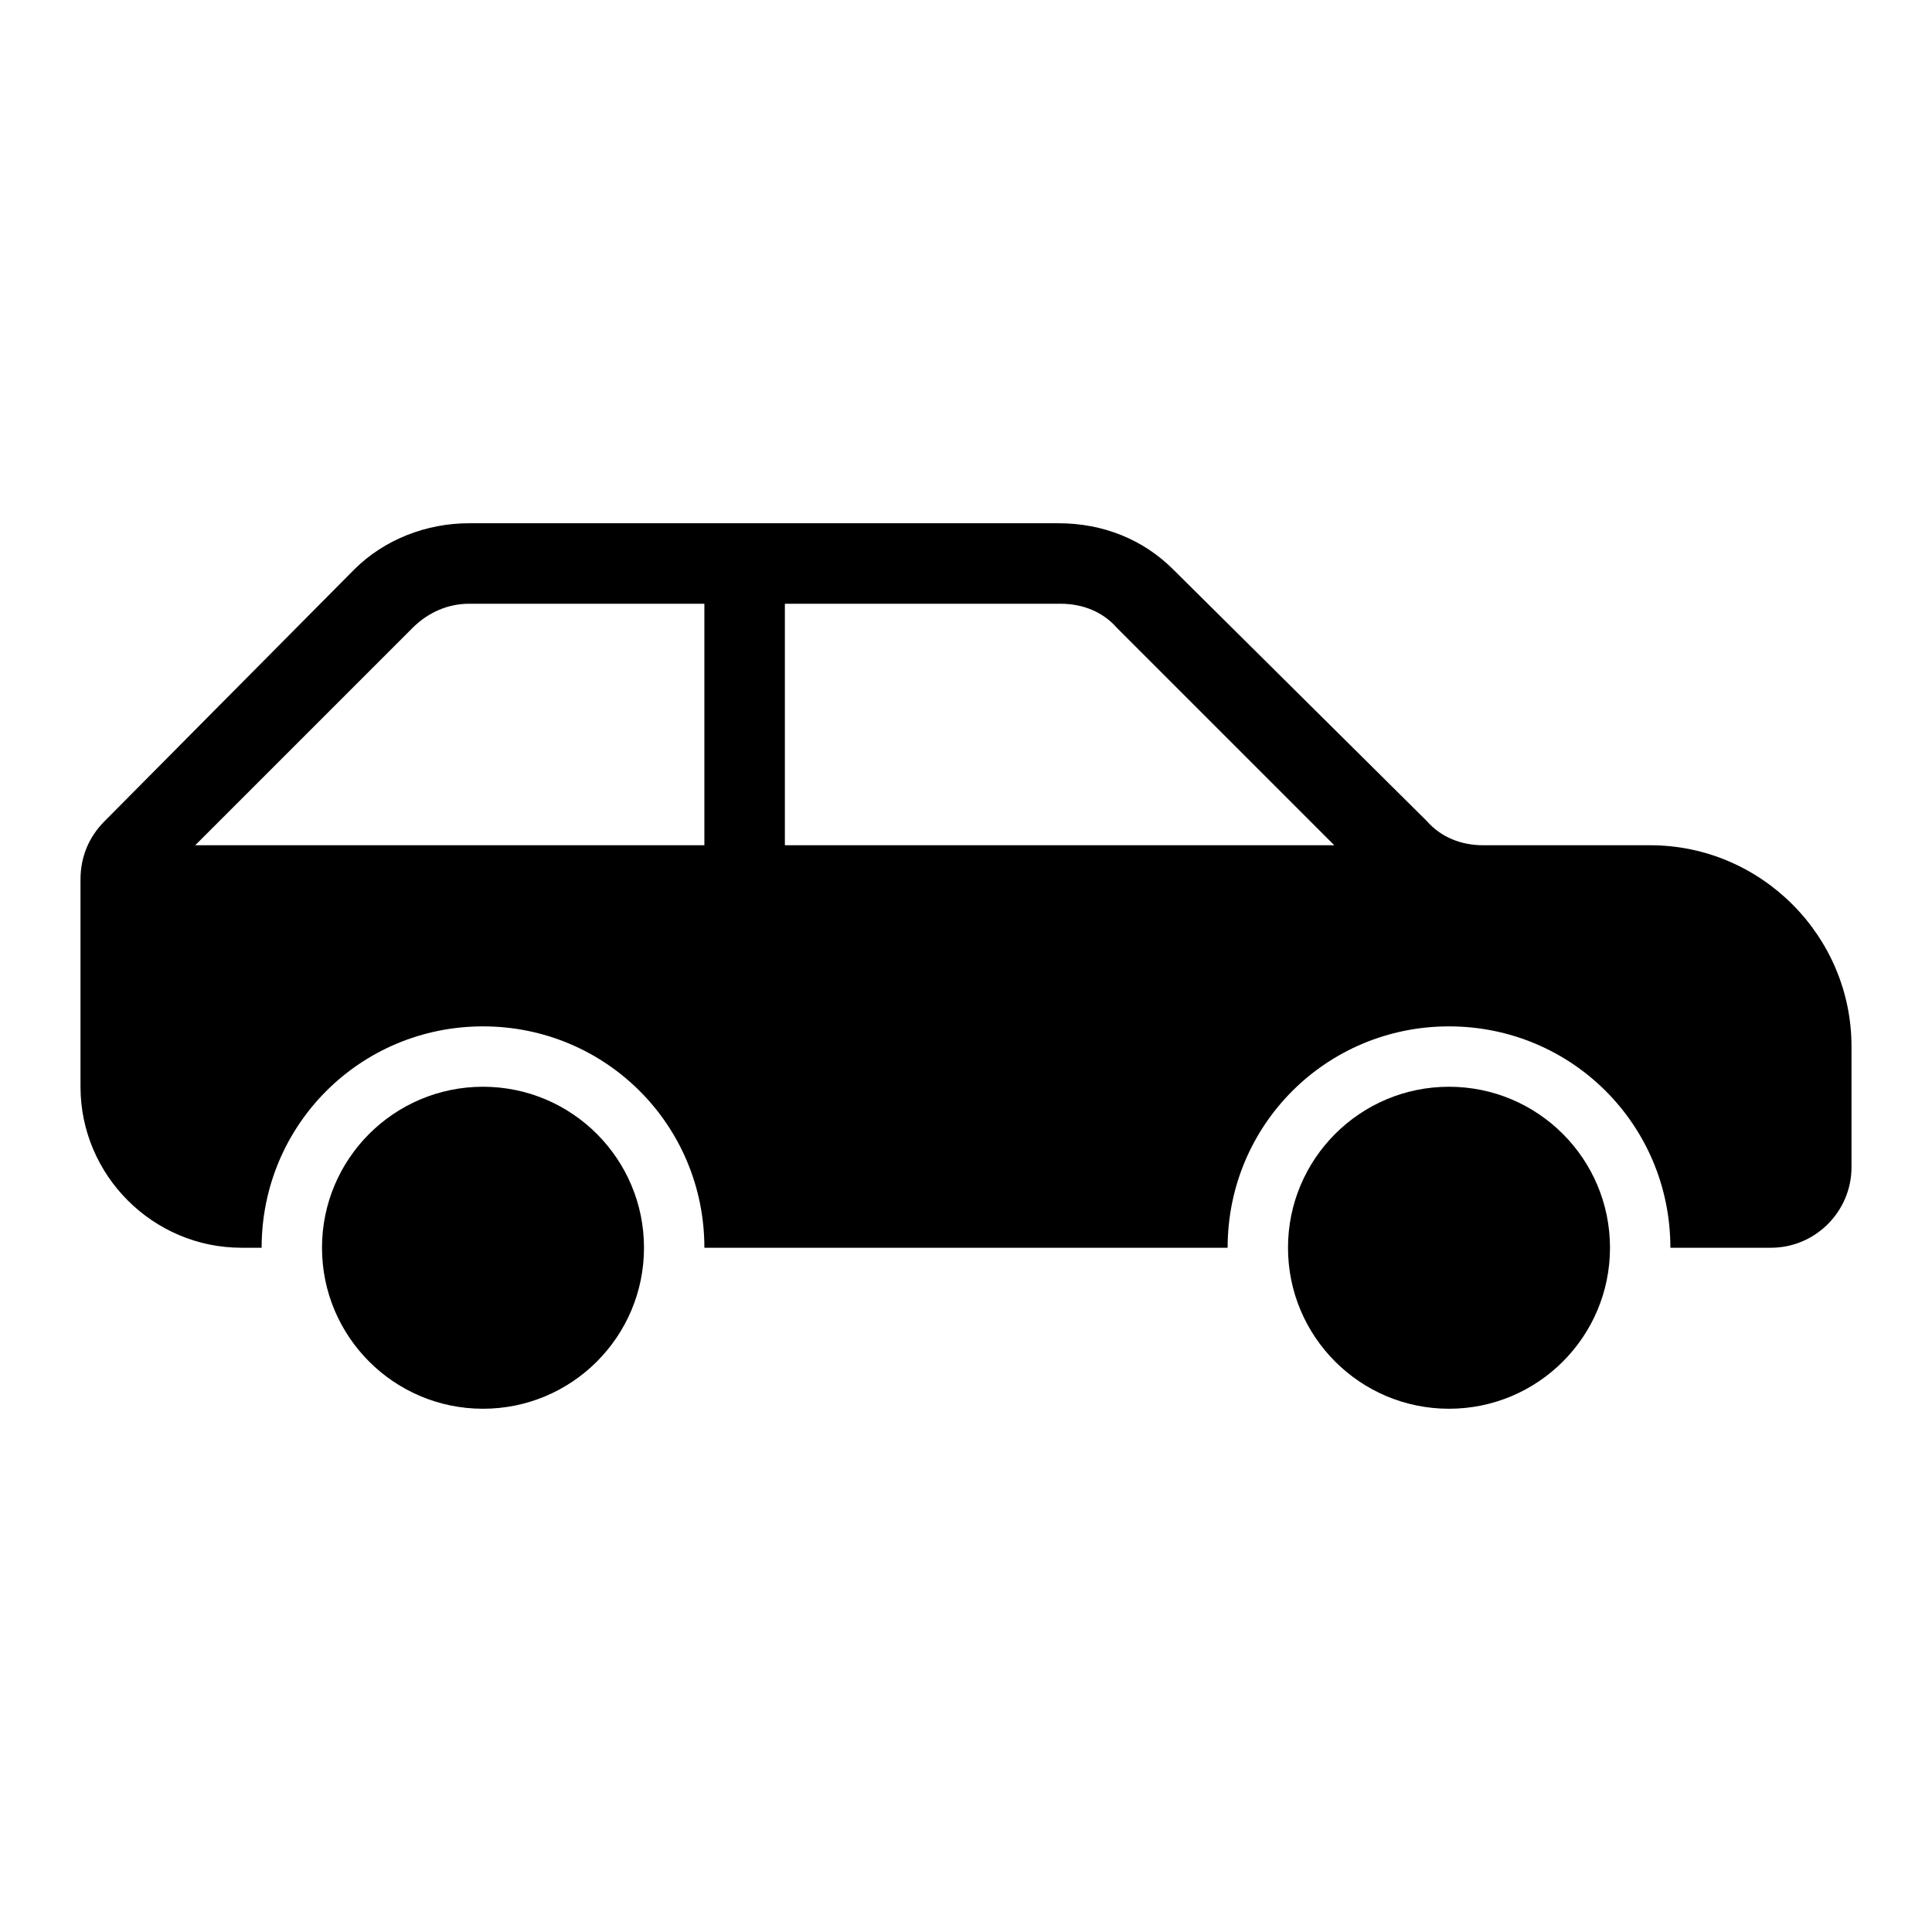
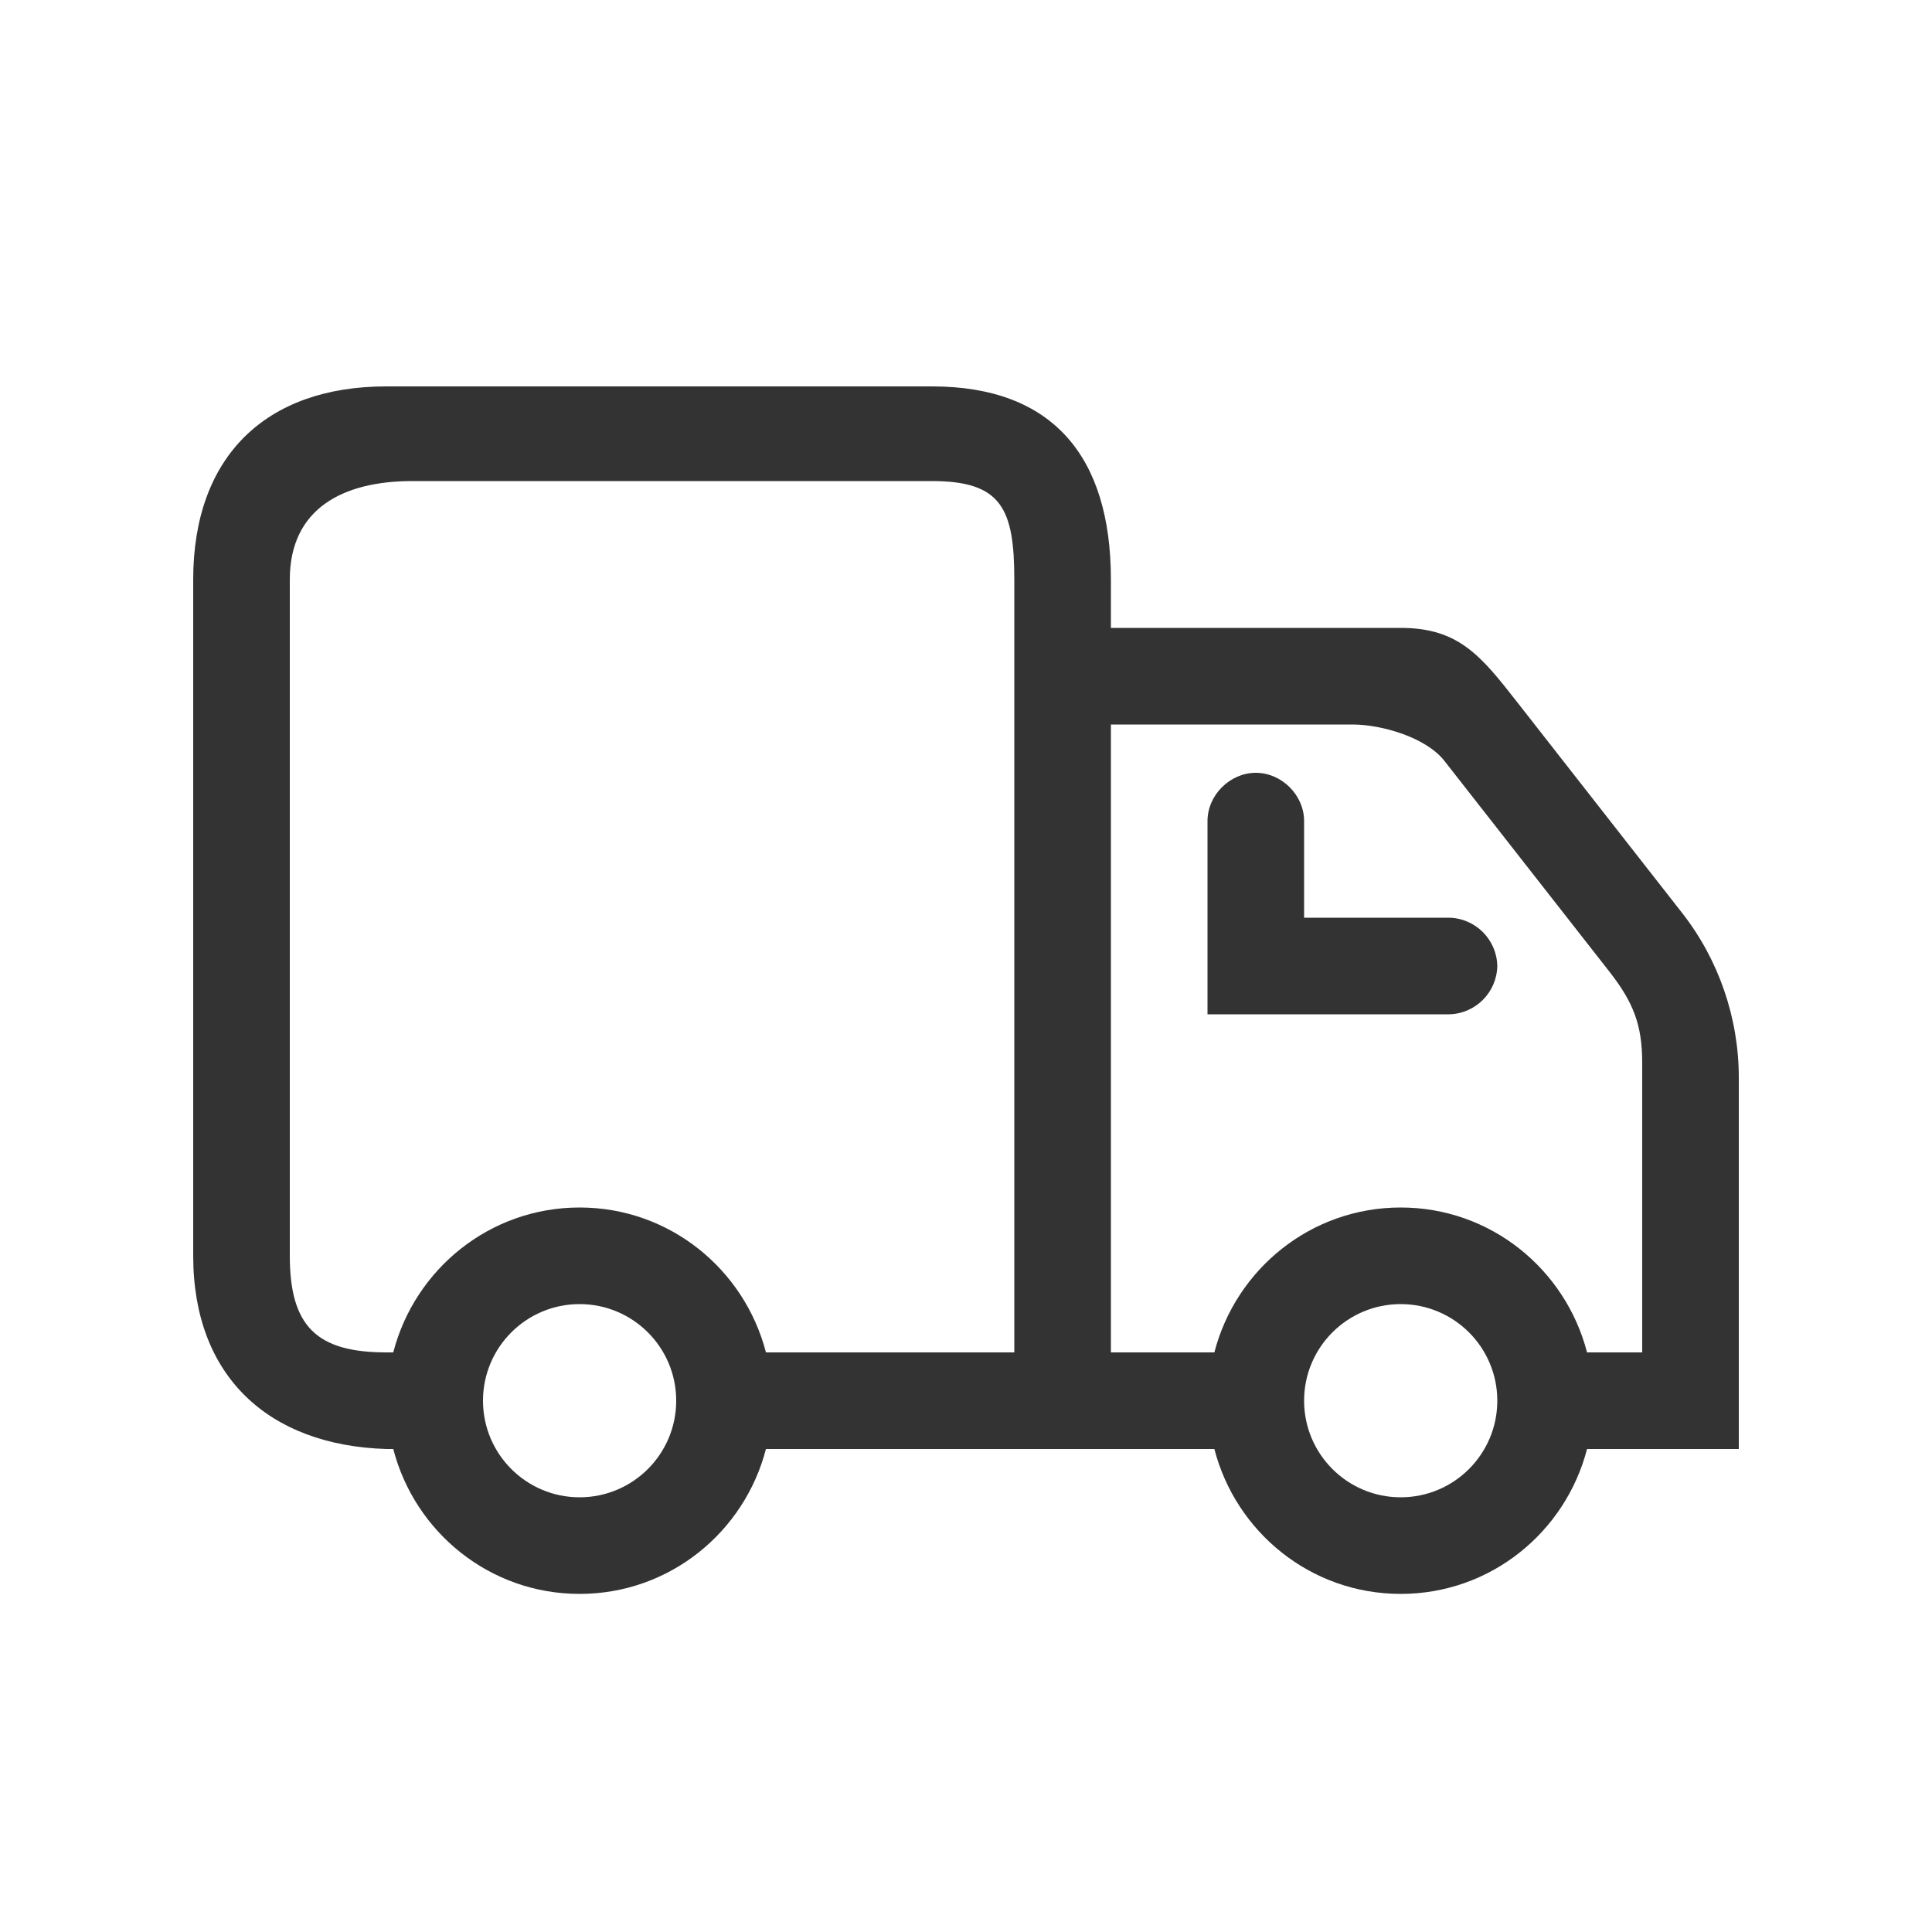
- <svg xmlns="http://www.w3.org/2000/svg" width="96" height="96" overflow="hidden">
-   <defs>
-     <clipPath id="clip0">
-       <rect x="530" y="456" width="96" height="96" />
-     </clipPath>
-   </defs>
-   <g clip-path="url(#clip0)" transform="translate(-530 -456)">
-     <path d="M562 518C562 522.418 558.418 526 554 526 549.582 526 546 522.418 546 518 546 513.582 549.582 510 554 510 558.418 510 562 513.582 562 518Z" />
-     <path d="M610 518C610 522.418 606.418 526 602 526 597.582 526 594 522.418 594 518 594 513.582 597.582 510 602 510 606.418 510 610 513.582 610 518Z" />
-     <path d="M569 498 569 486 582.7 486C583.8 486 584.8 486.4 585.5 487.2L596.3 498 569 498ZM565 498 539.7 498 550.5 487.2C551.3 486.4 552.3 486 553.3 486L565 486 565 498ZM612 498 603.7 498C602.6 498 601.6 497.6 600.9 496.8L588.3 484.3C586.8 482.8 584.8 482 582.6 482L553.3 482C551.2 482 549.1 482.8 547.6 484.3L535.2 496.8C534.4 497.6 534 498.6 534 499.7L534 510C534 514.4 537.6 518 542 518L543 518C543 511.9 547.9 507 554 507 560.1 507 565 511.9 565 518L591 518C591 511.9 595.9 507 602 507 608.1 507 613 511.9 613 518L618 518C620.2 518 622 516.2 622 514L622 508C622 502.5 617.5 498 612 498Z" />
-   </g>
+ <svg xmlns="http://www.w3.org/2000/svg" t="1774505473313" class="icon" viewBox="0 0 1024 1024" version="1.1" p-id="5397" width="200" height="200">
+   <path d="M891.648 483.994l-87.654-112.026C784.896 347.546 773.069 332.8 742.4 332.8H588.8v-25.6c0-65.229-30.822-102.4-94.822-102.4H204.8c-64 0-102.4 37.171-102.4 102.4v358.4c0 64 40.038 100.506 102.4 102.4h3.635c11.418 44.083 51.098 76.8 98.765 76.8s87.347-32.717 98.765-76.8h237.67c11.418 44.083 51.098 76.8 98.765 76.8s87.347-32.717 98.765-76.8H921.6V571.136c0-31.54-10.65-62.464-29.952-87.142zM307.2 793.6a51.2 51.2 0 1 1 0-102.4 51.2 51.2 0 0 1 0 102.4z m230.4-76.8H405.965C394.547 672.717 354.867 640 307.2 640s-87.347 32.717-98.765 76.8H204.8c-36.813 0-51.2-13.67-51.2-51.2V307.2c0-37.53 28.006-52.224 64.87-52.224H494.03c36.813 0 43.571 14.694 43.571 52.224v409.6z m204.8 76.8a51.2 51.2 0 1 1 0-102.4 51.2 51.2 0 0 1 0 102.4z m128-76.8h-29.235C829.747 672.717 790.067 640 742.4 640s-87.347 32.717-98.765 76.8H588.8V384h128c15.616 0 39.014 6.86 48.742 19.251l87.655 111.975c12.339 15.872 17.203 27.75 17.203 47.974v153.6zM768 486.4h-76.8v-51.2c0-13.875-11.98-25.6-25.6-25.6S640 421.325 640 435.2v102.4h128a26.112 26.112 0 0 0 25.6-25.6 26.112 26.112 0 0 0-25.6-25.6z" fill="#333333" p-id="5398" />
</svg>
